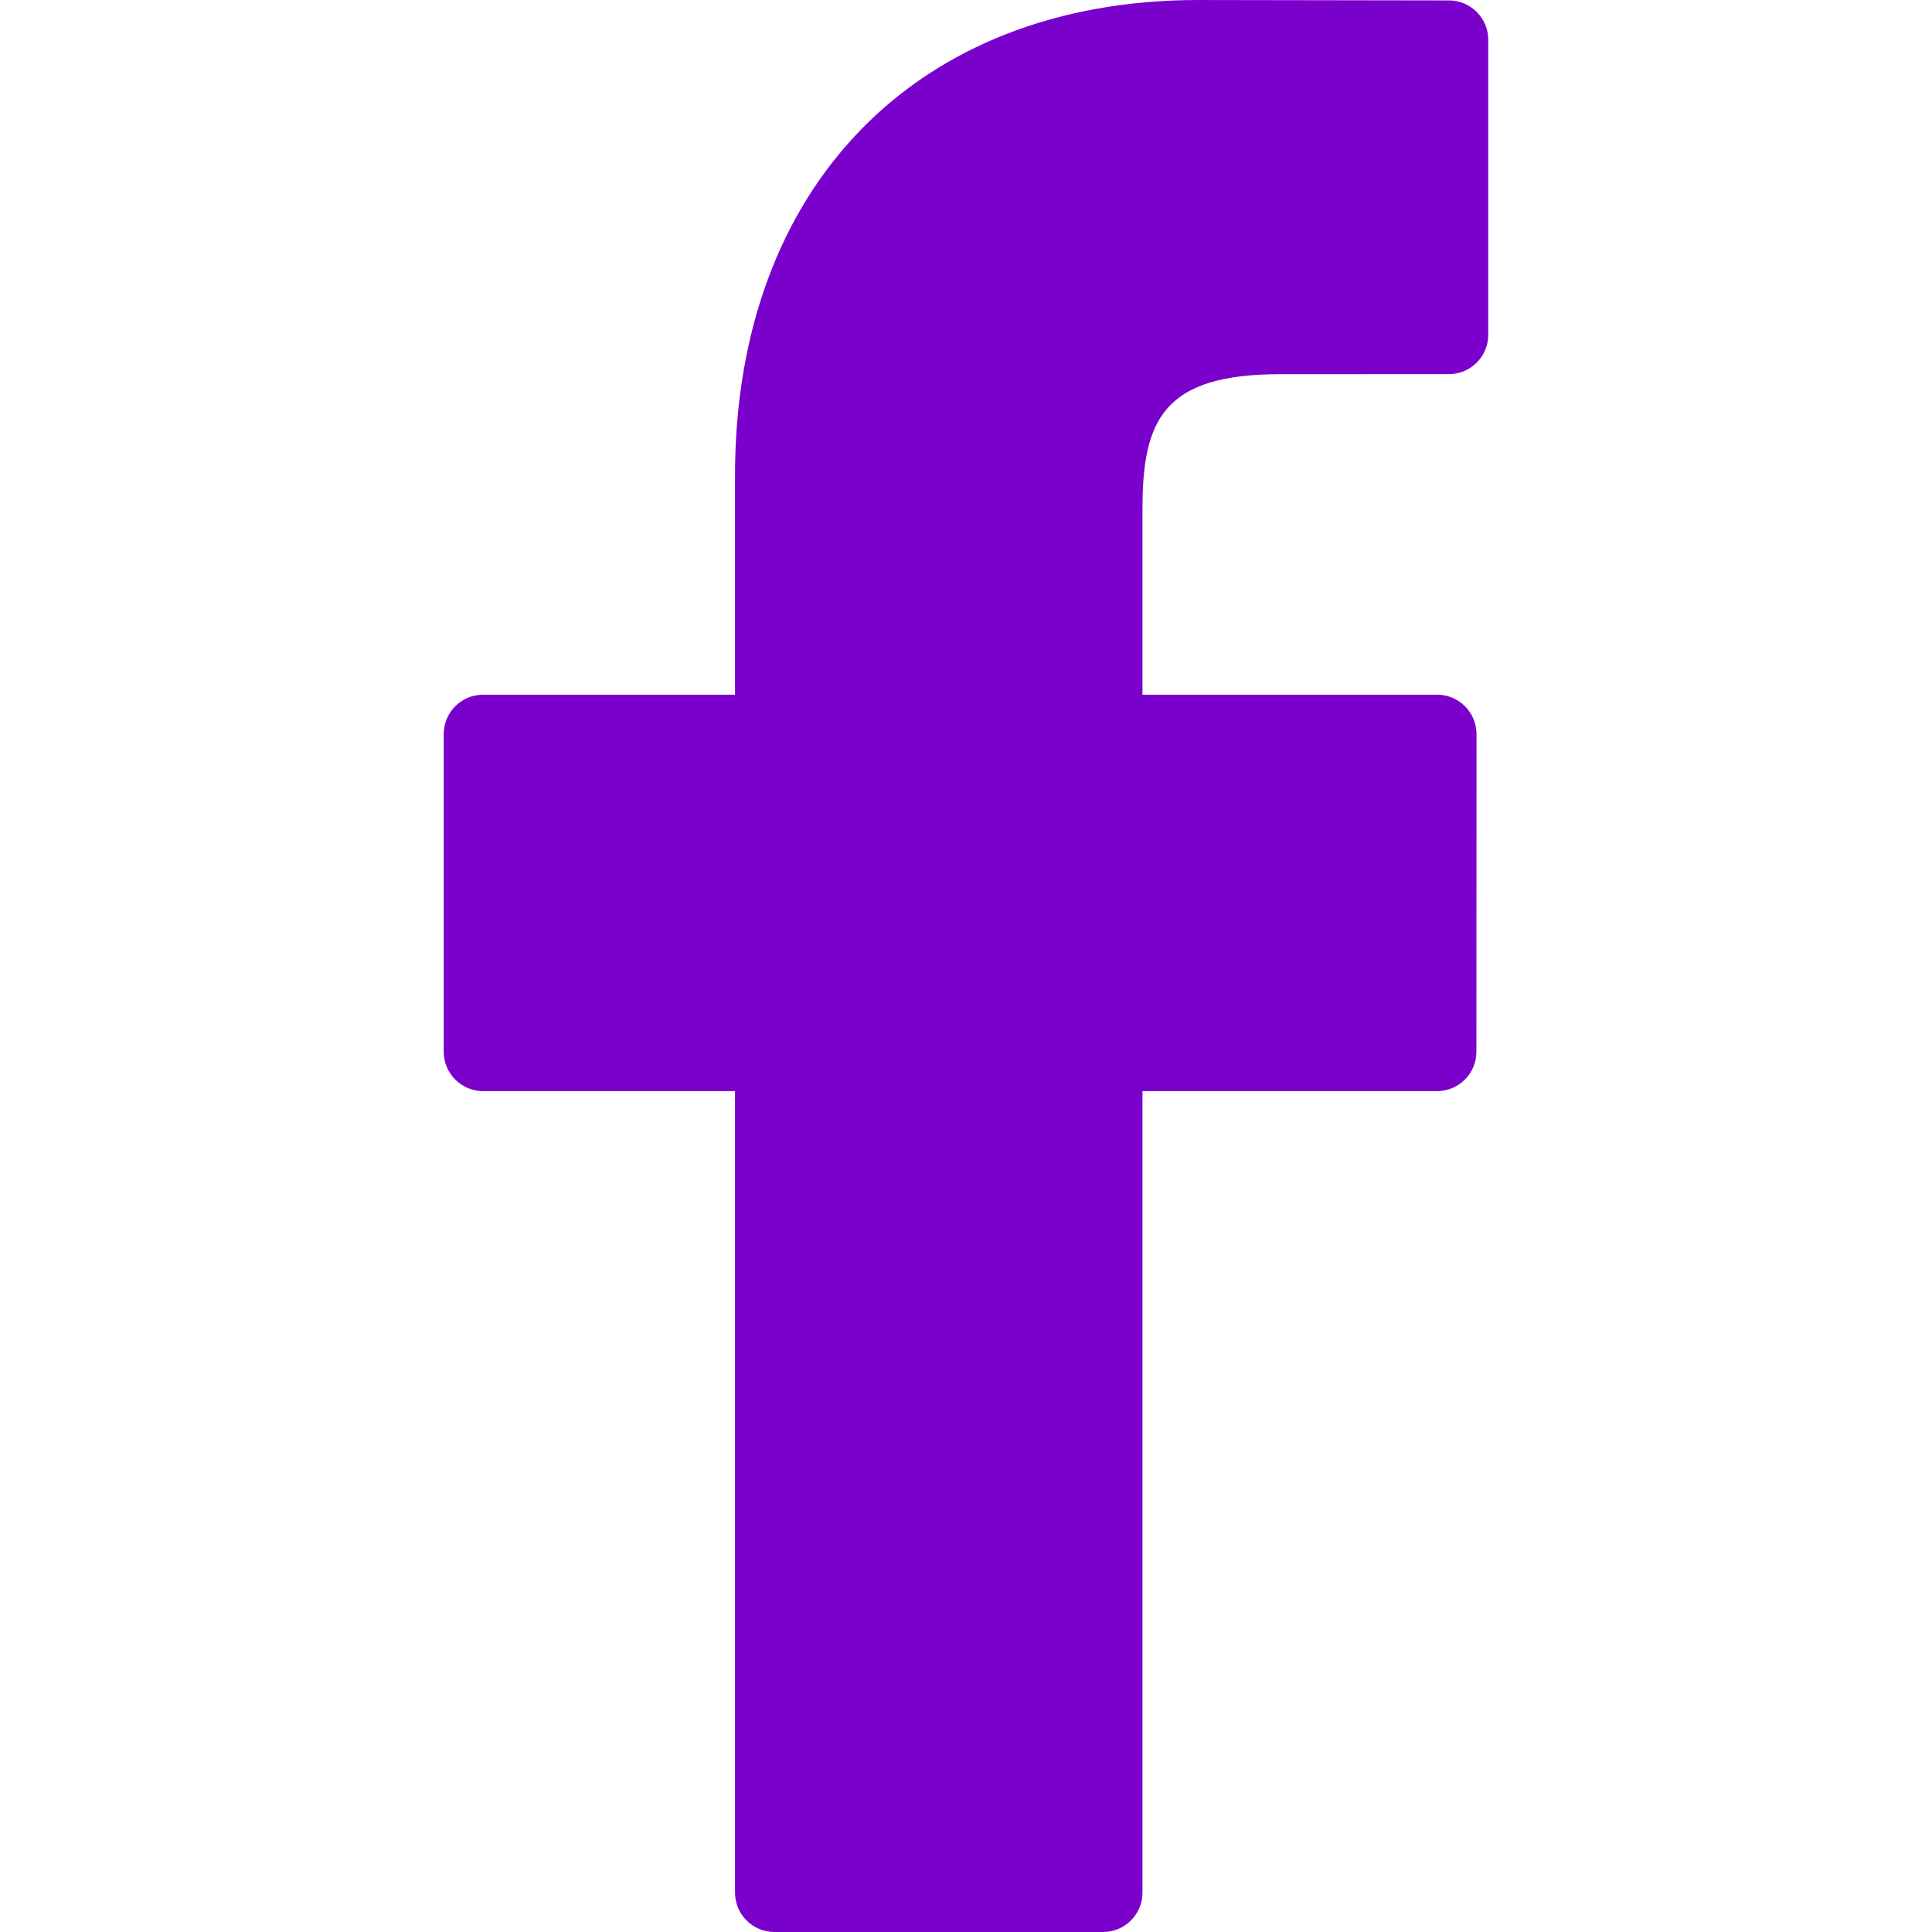
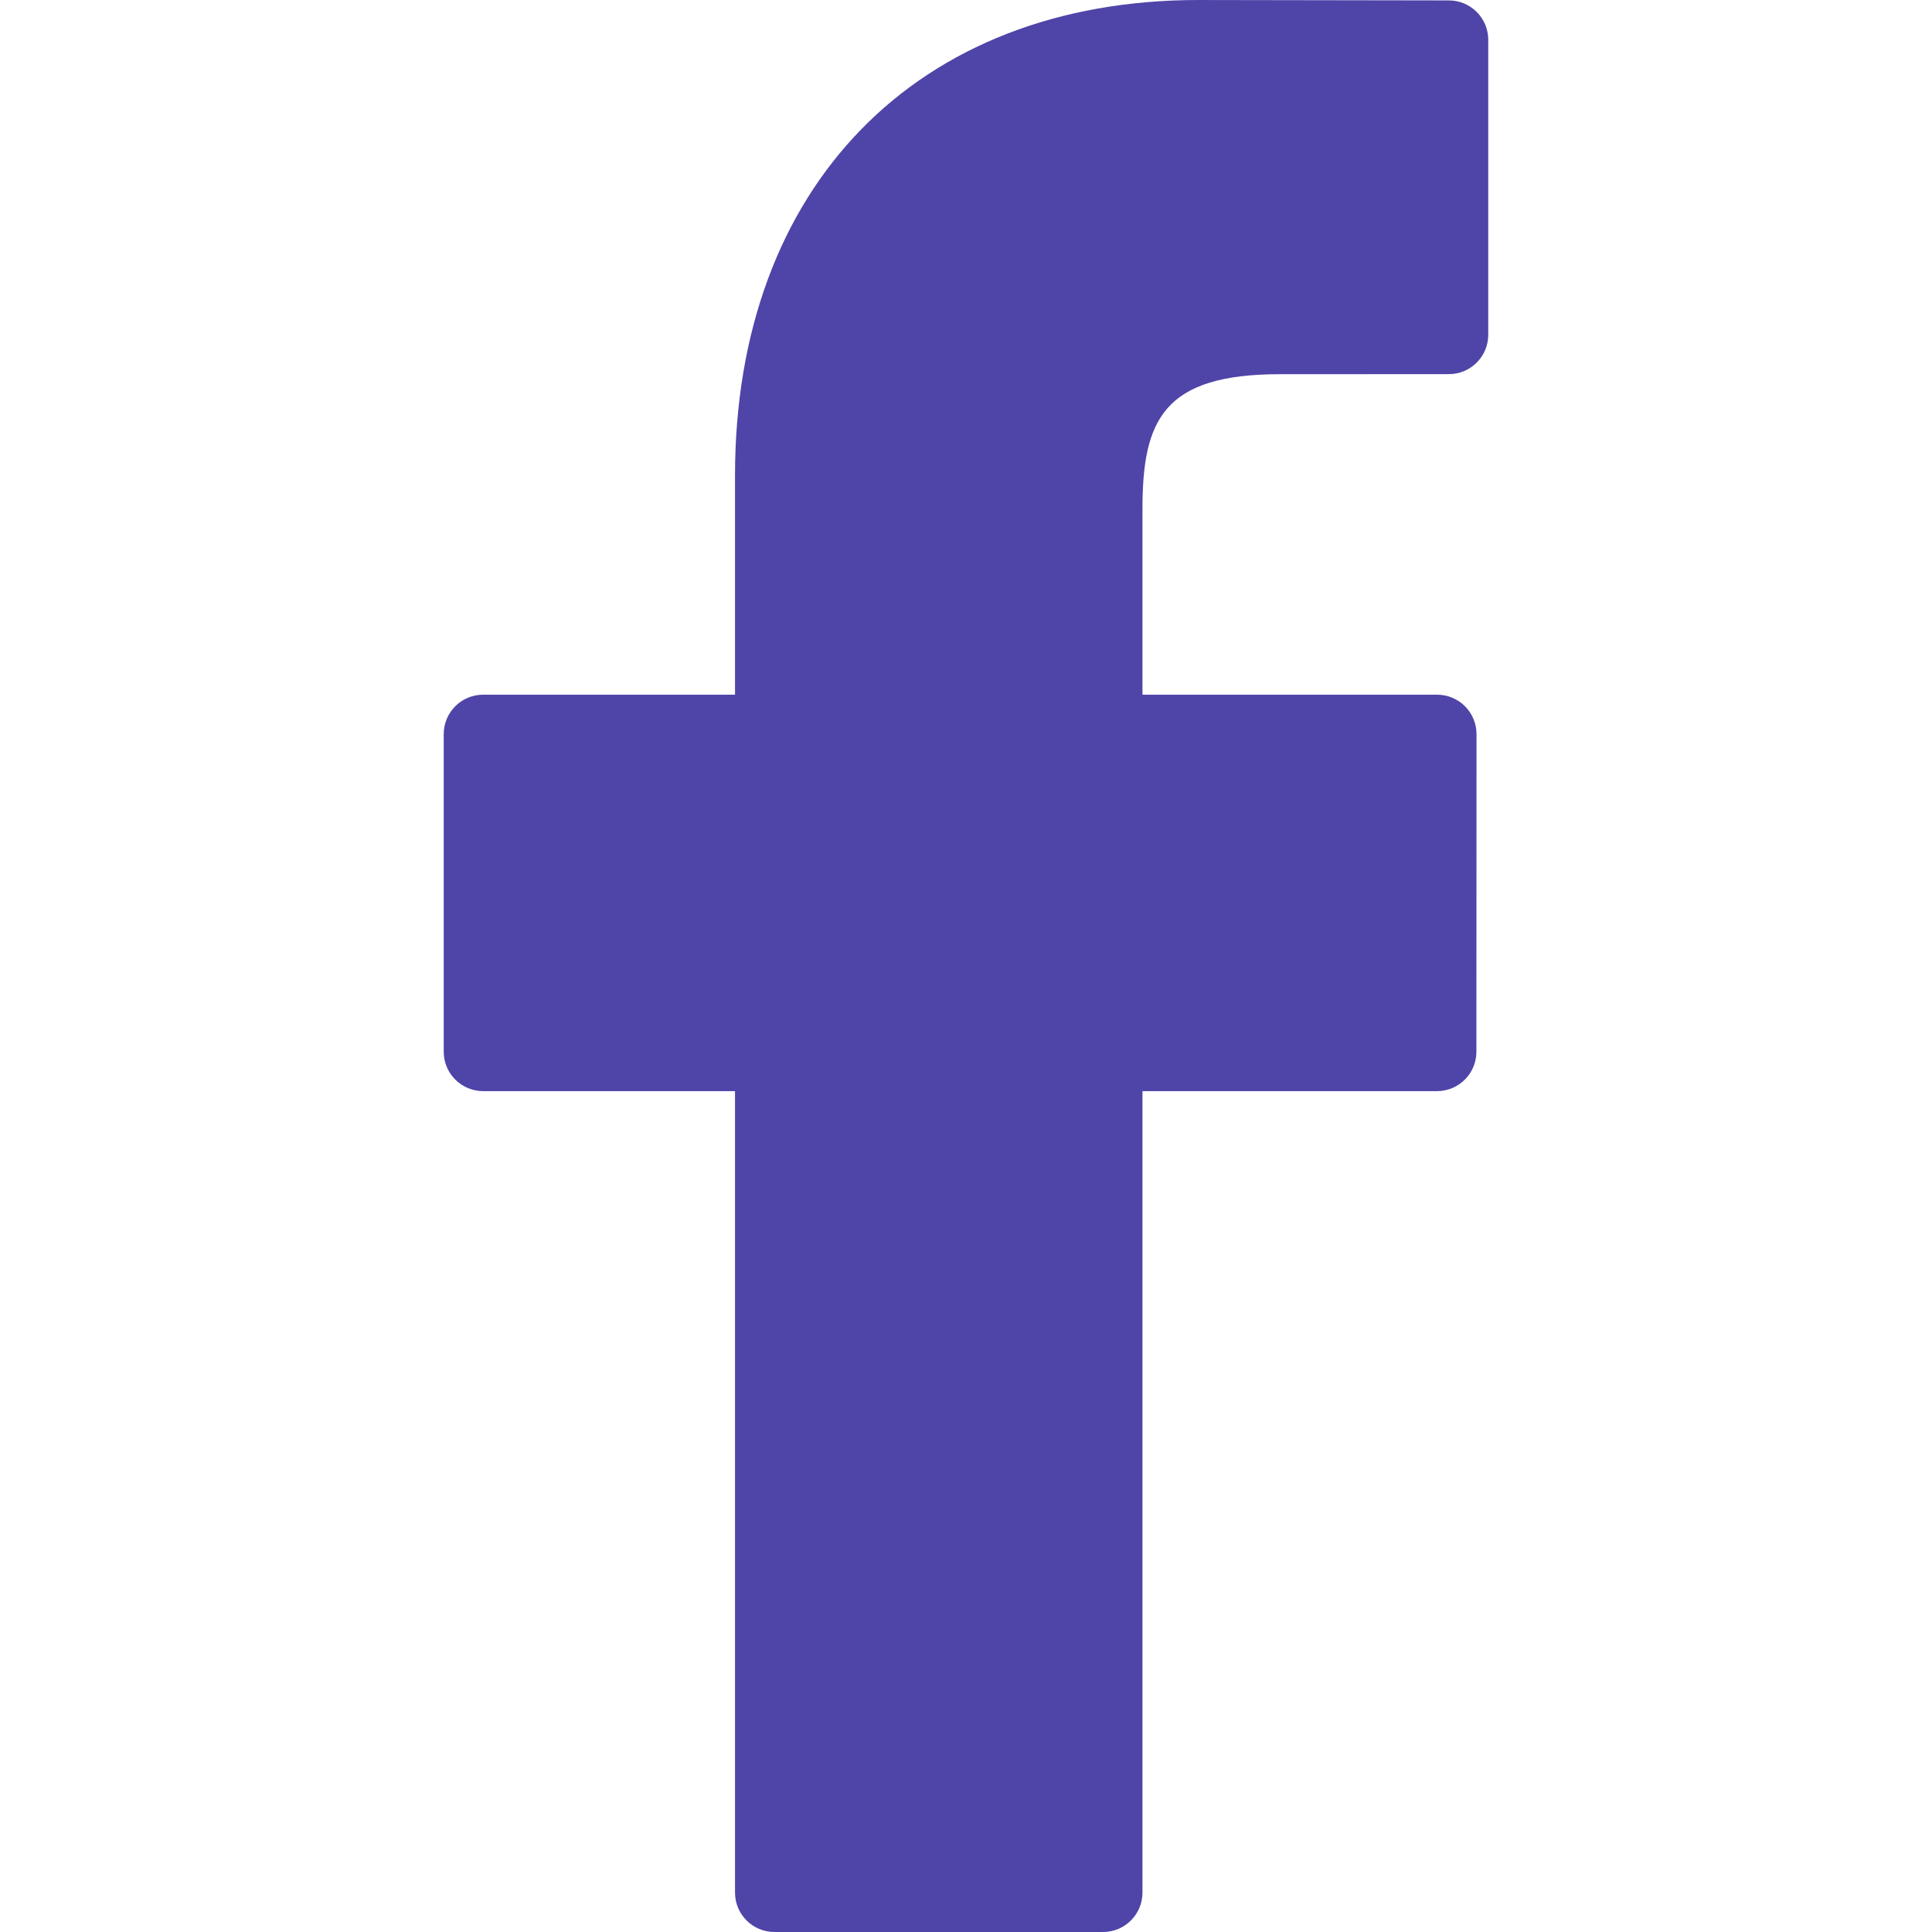
- <svg xmlns="http://www.w3.org/2000/svg" version="1.1" id="Capa_1" x="0px" y="0px" width="30px" height="30px" fill=" #7a00cc" viewBox="0 0 96.124 96.123" style="enable-background:new 0 0 96.124 96.123;" xml:space="preserve">
+ <svg xmlns="http://www.w3.org/2000/svg" version="1.1" id="Capa_1" x="0px" y="0px" width="30px" height="30px" fill=" #4f44a8" viewBox="0 0 96.124 96.123" style="enable-background:new 0 0 96.124 96.123;" xml:space="preserve">
  <g>
    <path d="M72.089,0.02L59.624,0C45.62,0,36.57,9.285,36.57,23.656v10.907H24.037c-1.083,0-1.96,0.878-1.96,1.961v15.803   c0,1.083,0.878,1.96,1.96,1.96h12.533v39.876c0,1.083,0.877,1.96,1.96,1.96h16.352c1.083,0,1.96-0.878,1.96-1.96V54.287h14.654   c1.083,0,1.96-0.877,1.96-1.96l0.006-15.803c0-0.52-0.207-1.018-0.574-1.386c-0.367-0.368-0.867-0.575-1.387-0.575H56.842v-9.246   c0-4.444,1.059-6.7,6.848-6.7l8.397-0.003c1.082,0,1.959-0.878,1.959-1.96V1.98C74.046,0.899,73.17,0.022,72.089,0.02z" />
  </g>
  <g>
</g>
  <g>
</g>
  <g>
</g>
  <g>
</g>
  <g>
</g>
  <g>
</g>
  <g>
</g>
  <g>
</g>
  <g>
</g>
  <g>
</g>
  <g>
</g>
  <g>
</g>
  <g>
</g>
  <g>
</g>
  <g>
</g>
</svg>
